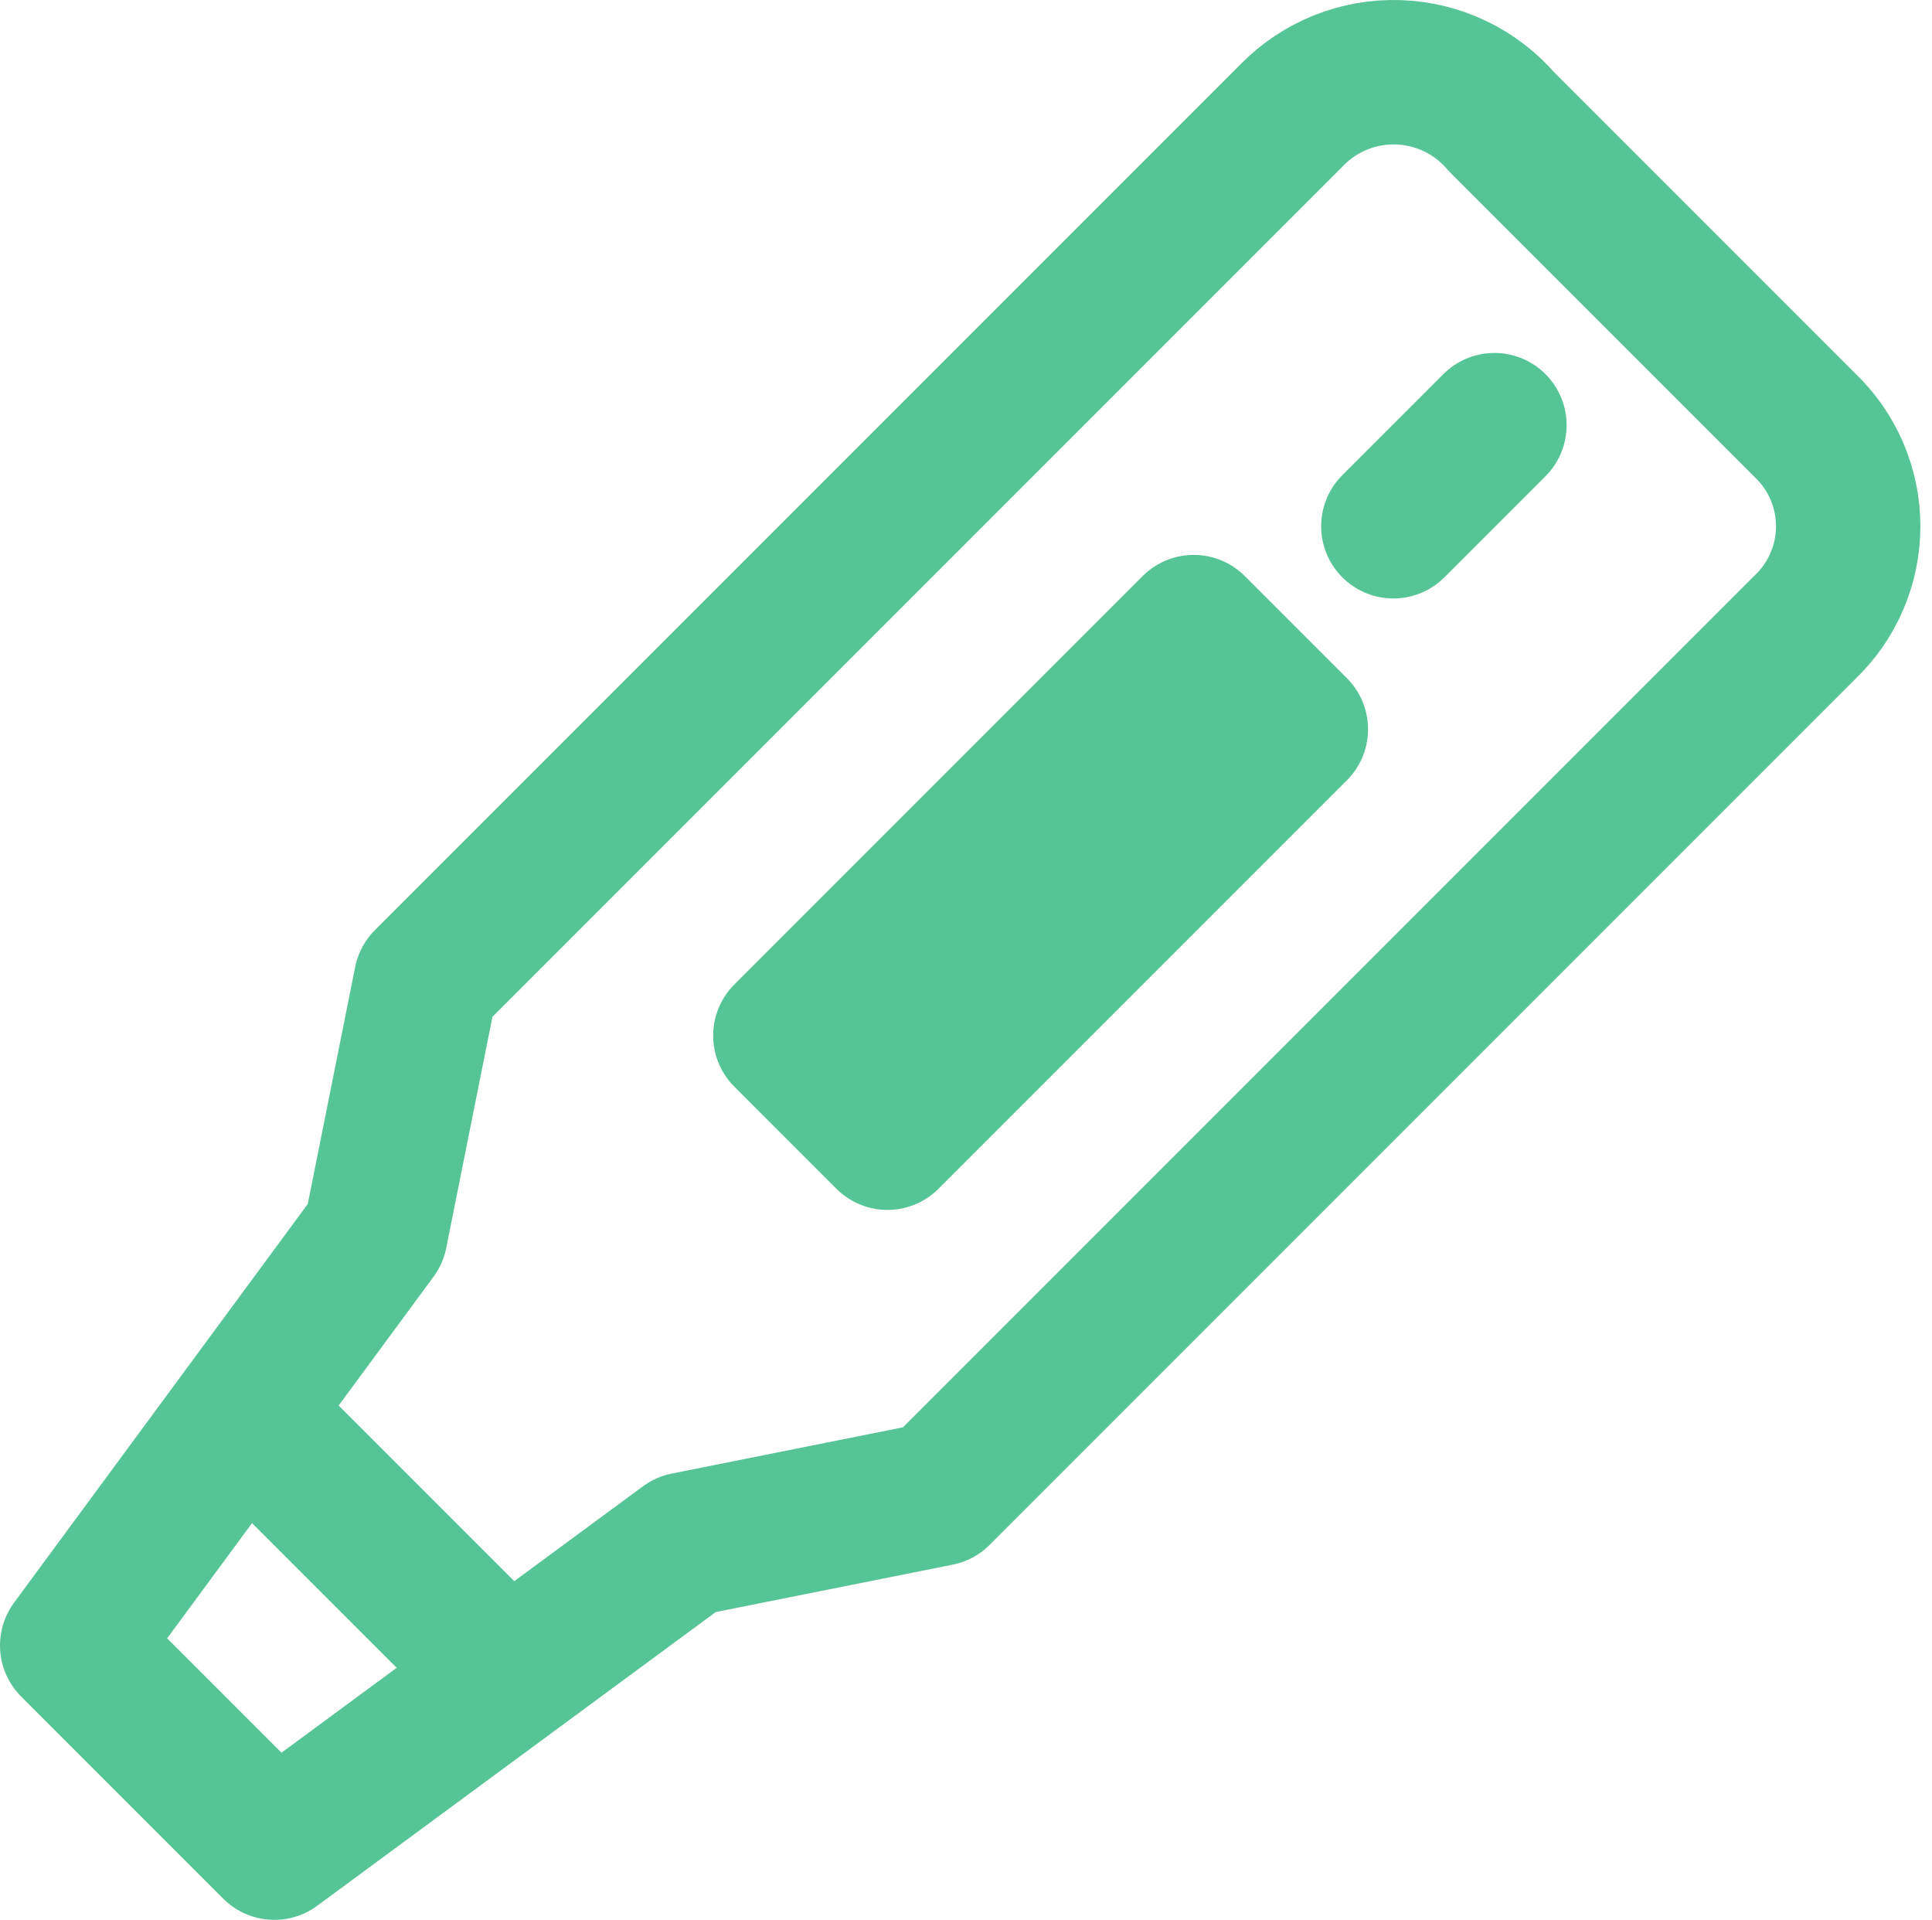
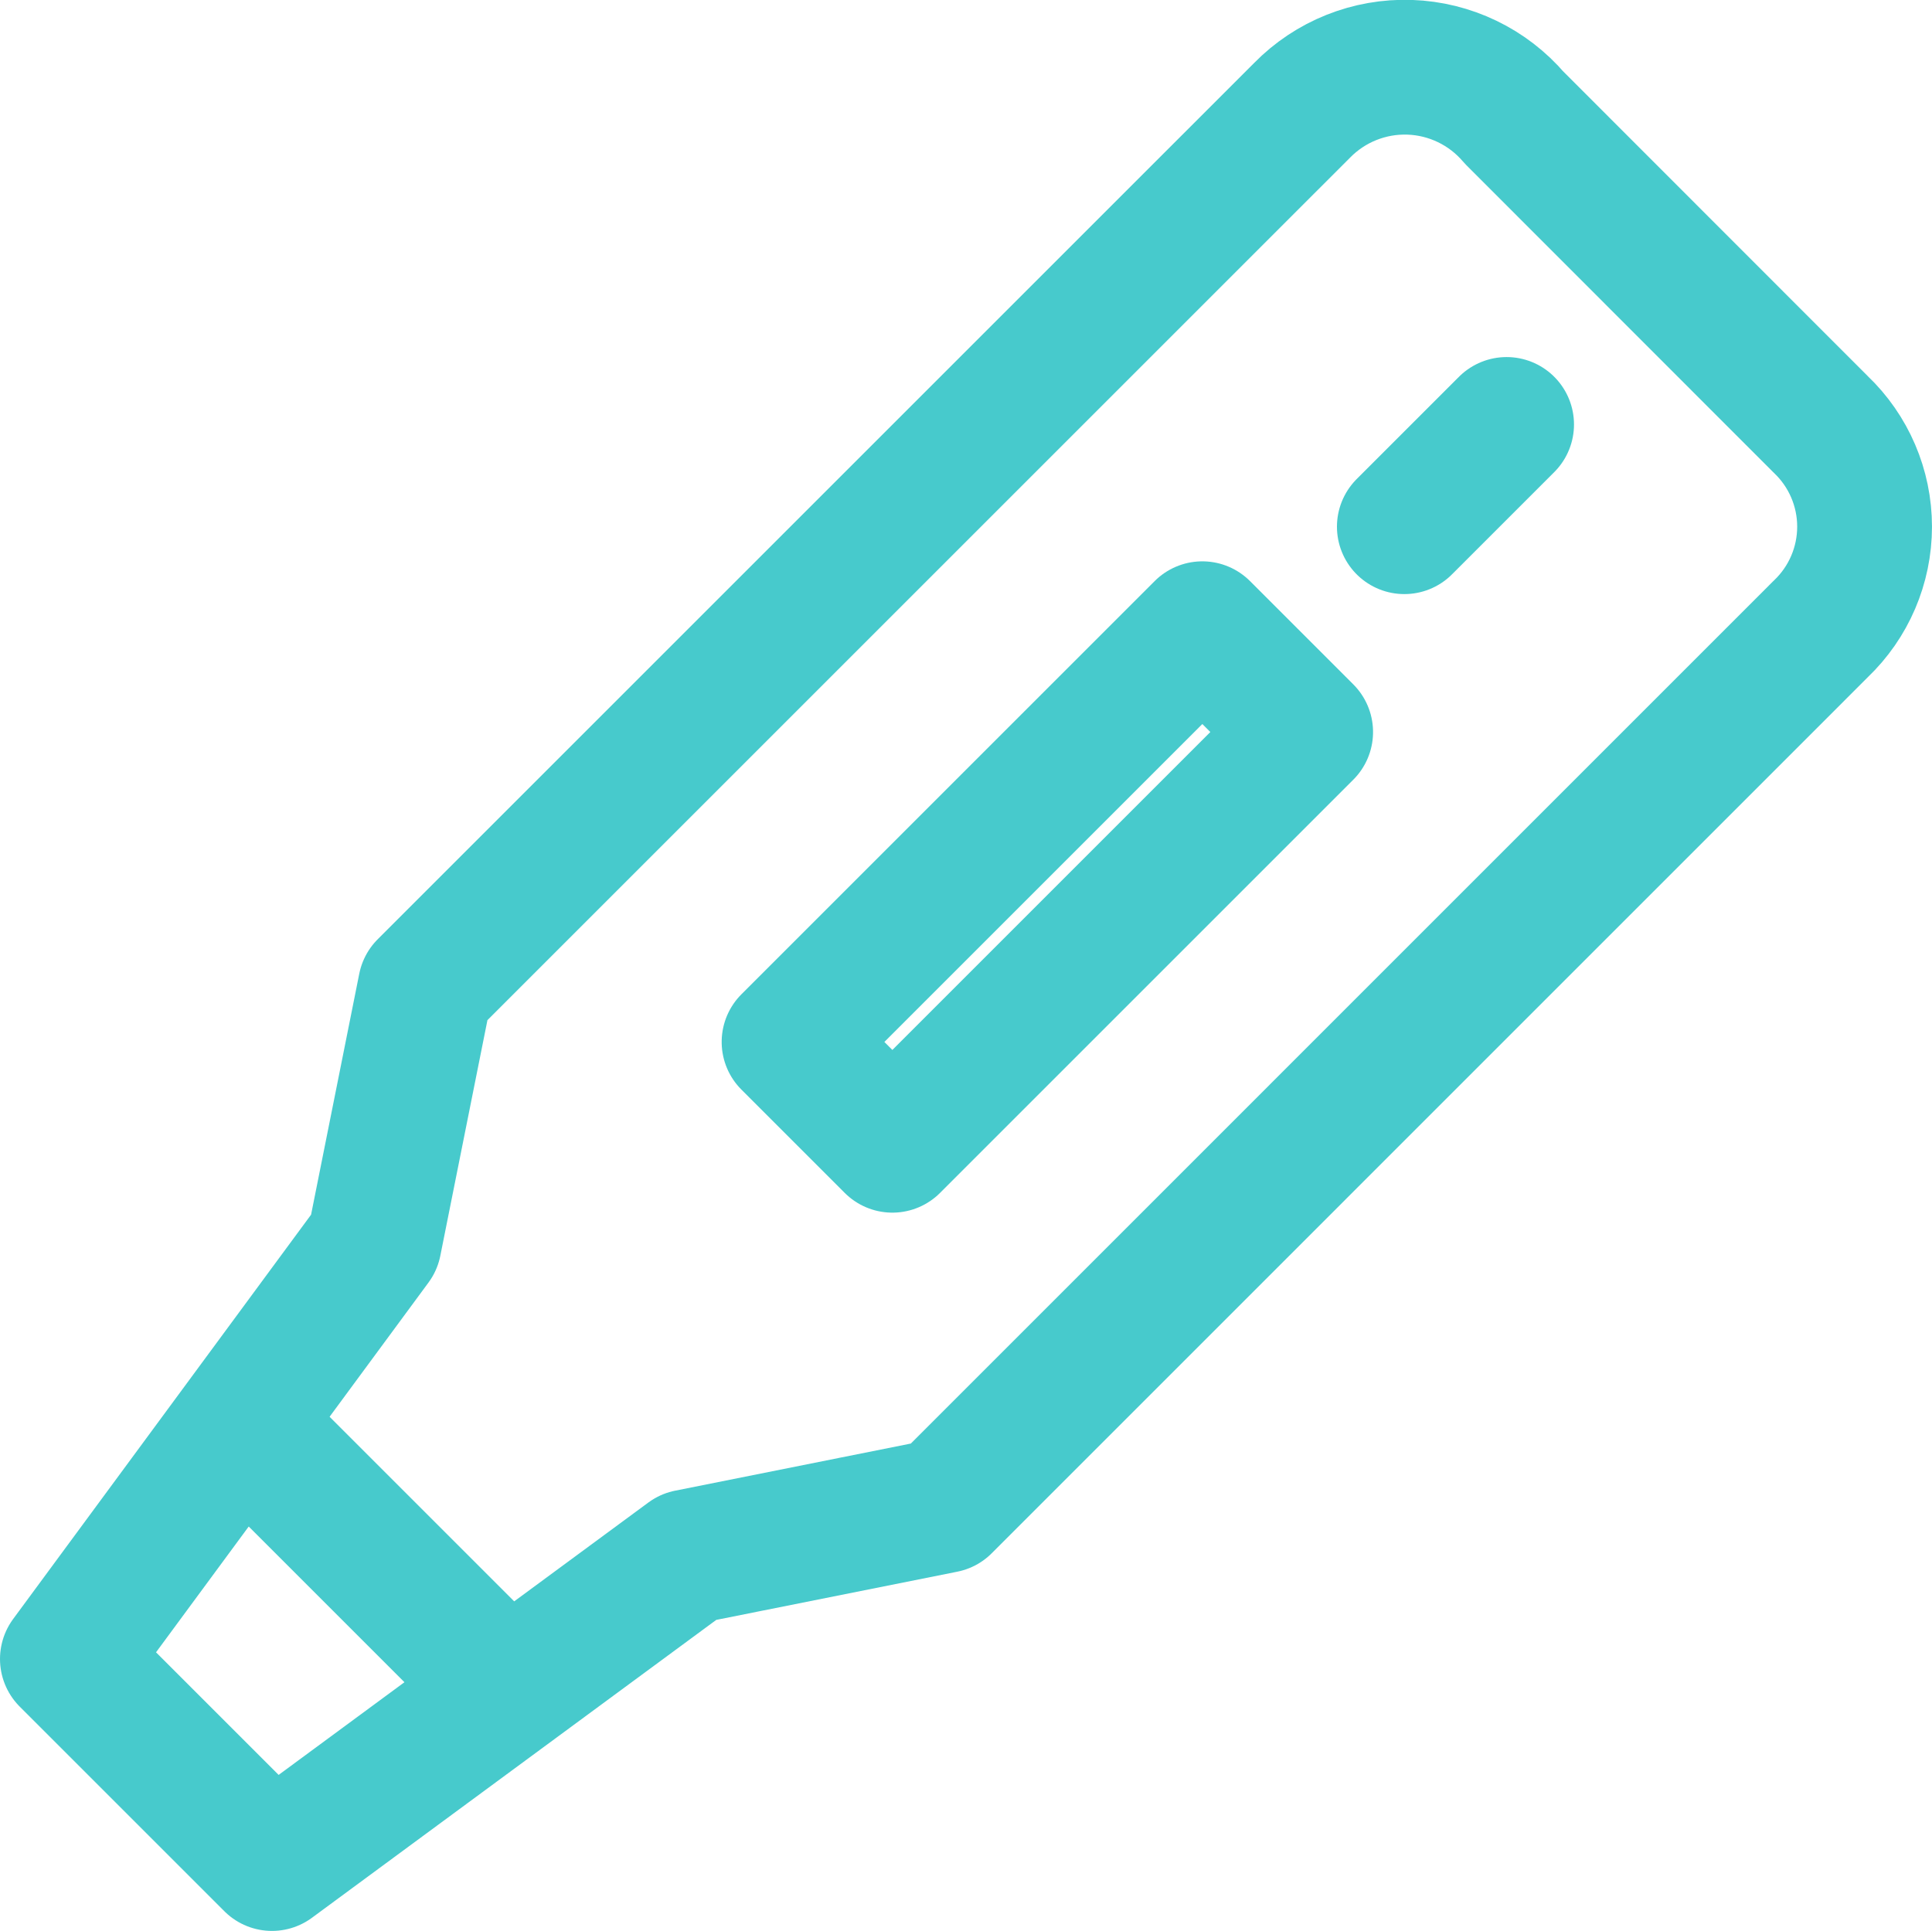
- <svg xmlns="http://www.w3.org/2000/svg" width="26.761" height="26.588" viewBox="0 0 26.761 26.588">
-   <g data-name="Icons/ fever">
-     <path d="m16.9.588-12 12-.7 3.5-4.2 5.7 2.8 2.8 5.7-4.2 3.5-.7 12-12a1.933 1.933 0 0 0 0-2.8l-4.2-4.2a1.97 1.97 0 0 0-2.9-.1z" transform="translate(1 1)" style="stroke-width:2px;fill:none;stroke:#56c596;stroke-linecap:round;stroke-linejoin:round;stroke-miterlimit:10" />
-     <path transform="rotate(45 -2.216 24.302)" style="stroke-width:2px;fill:none;stroke:#56c596;stroke-linecap:round;stroke-linejoin:round;stroke-miterlimit:10" d="M0 0h2v8H0z" />
-     <path data-name="Path" d="M1.4 0 0 1.4" transform="translate(19.3 5.888)" style="stroke-width:2px;fill:none;stroke:#56c596;stroke-linecap:round;stroke-linejoin:round;stroke-miterlimit:10" />
-     <path data-name="Path" d="m0 0 3.6 3.6" transform="translate(3.4 19.588)" style="stroke-width:2px;fill:none;stroke:#56c596;stroke-linecap:round;stroke-linejoin:round;stroke-miterlimit:10" />
+ <svg xmlns="http://www.w3.org/2000/svg" width="43" height="42.981" viewBox="0 0 43 42.981">
+   <g id="Icon_termometro" transform="translate(1.5 1.5)">
+     <g id="Icons_fever" data-name="Icons/ fever">
+       <path id="Path" d="M27.48.956,7.967,20.468,6.829,26.159,0,35.428l4.553,4.553,9.268-6.829,5.691-1.138L39.024,12.5a3.144,3.144,0,0,0,0-4.553L32.2,1.119A3.2,3.2,0,0,0,27.48.956Z" fill="none" stroke="#47cacc" stroke-linecap="round" stroke-linejoin="round" stroke-miterlimit="10" stroke-width="3" />
+       <rect id="Rectangle" width="3.252" height="13.008" transform="translate(25.26 12.495) rotate(45)" fill="none" stroke="#47cacc" stroke-linecap="round" stroke-linejoin="round" stroke-miterlimit="10" stroke-width="3" />
+       <path id="Path-2" data-name="Path" d="M2.276,0,0,2.276" transform="translate(29.756 7.948)" fill="none" stroke="#47cacc" stroke-linecap="round" stroke-linejoin="round" stroke-miterlimit="10" stroke-width="3" />
+       <path id="Path-3" data-name="Path" d="M0,0,5.854,5.854" transform="translate(3.902 30.224)" fill="none" stroke="#47cacc" stroke-linecap="round" stroke-linejoin="round" stroke-miterlimit="10" stroke-width="3" />
+     </g>
  </g>
</svg>
